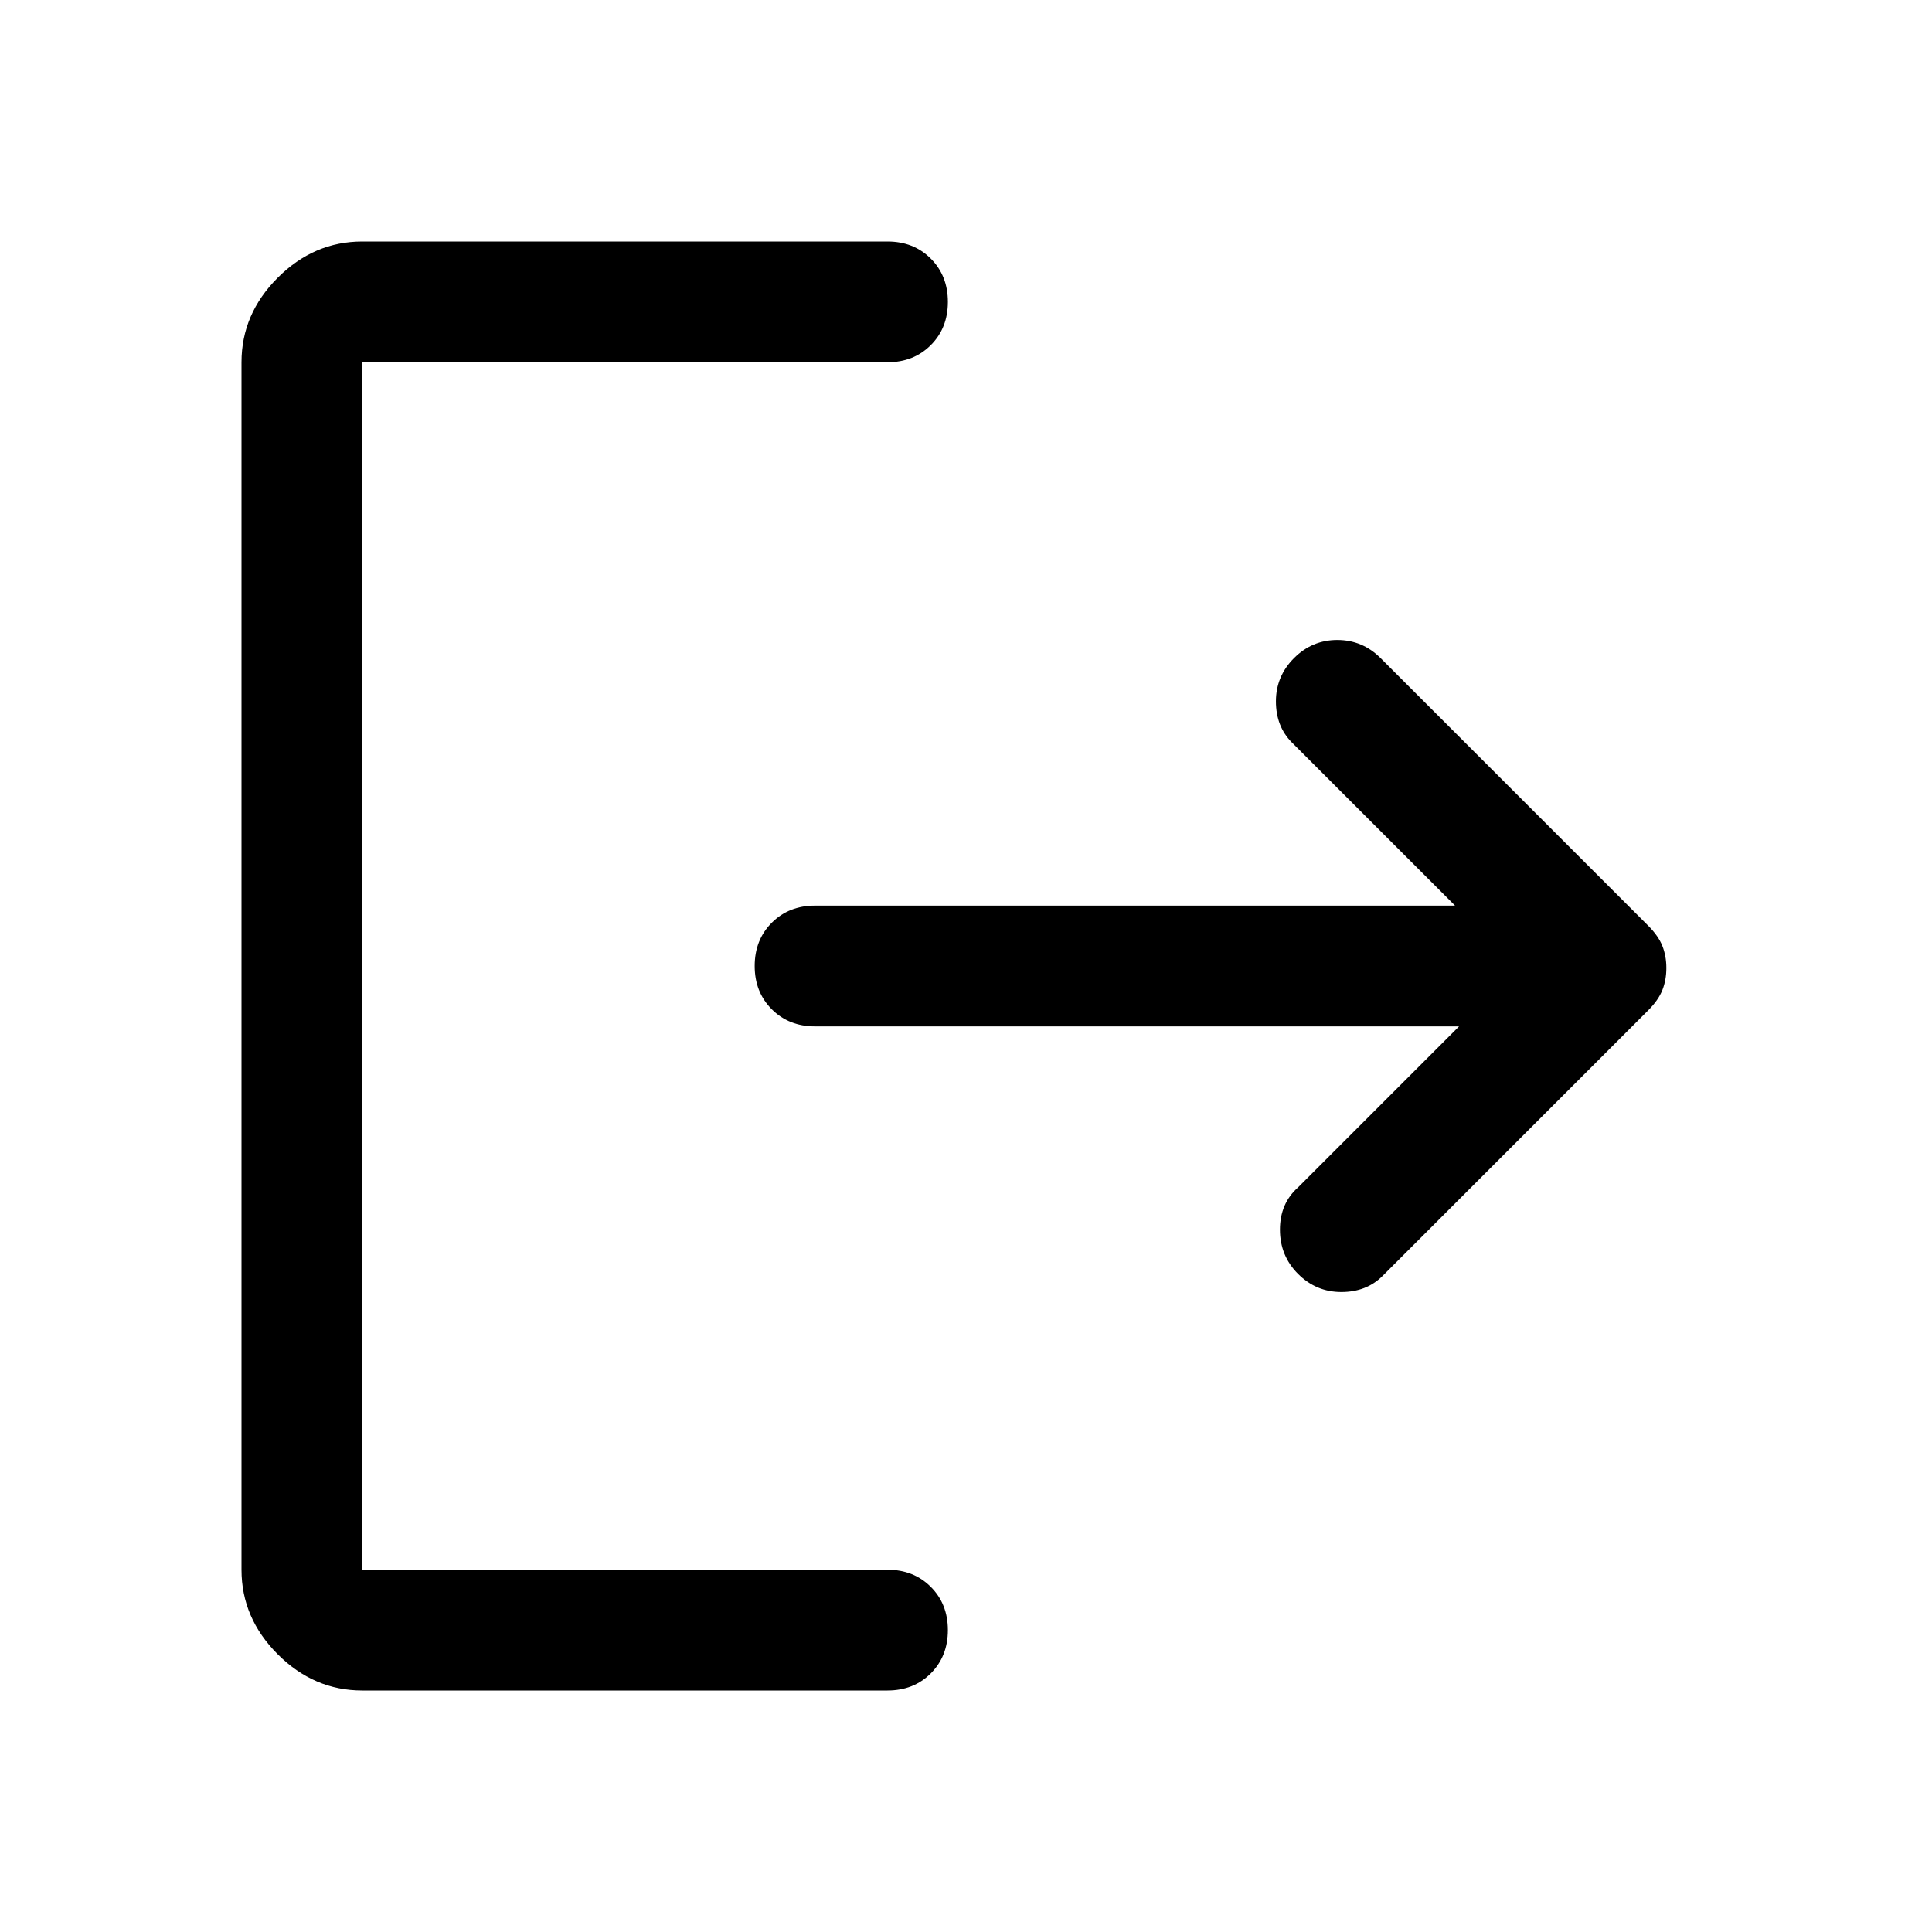
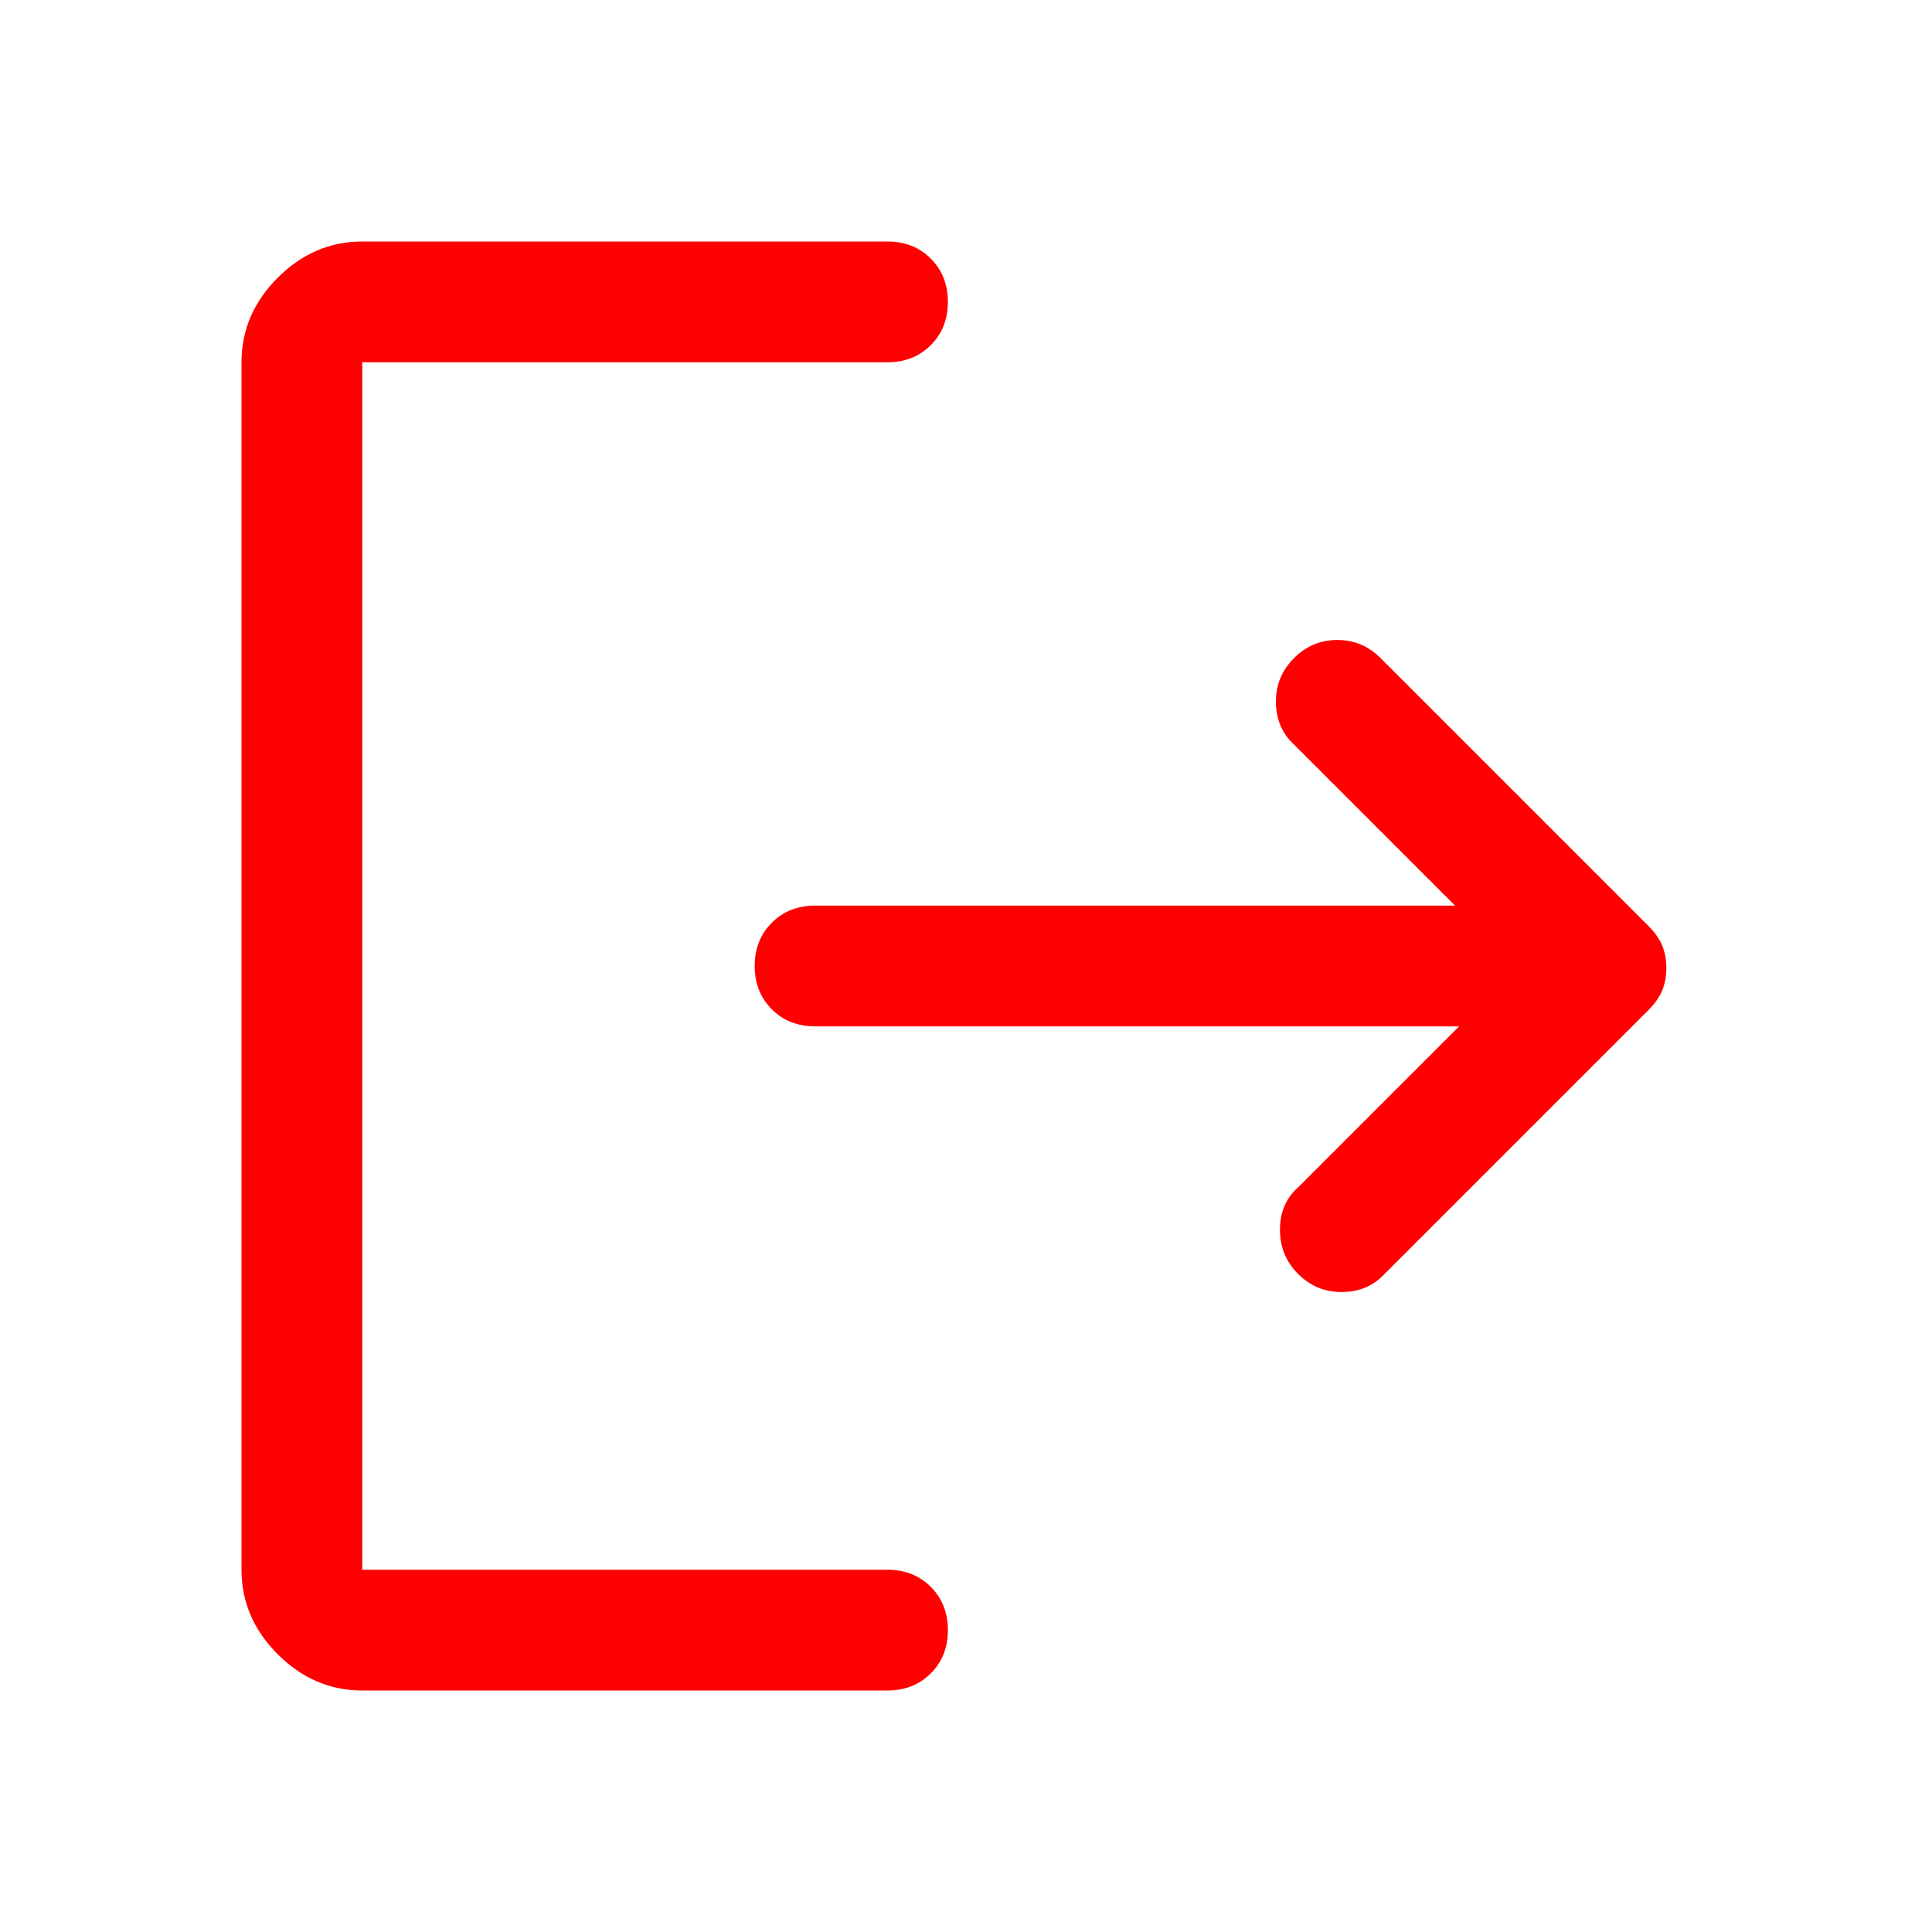
- <svg xmlns="http://www.w3.org/2000/svg" height="48" width="48">
+ <svg xmlns="http://www.w3.org/2000/svg" height="48" width="48" fill="red">
  <path d="M32.25 31.65q-.45-.45-.45-1.1 0-.65.45-1.05l4-4h-16q-.65 0-1.075-.425-.425-.425-.425-1.075 0-.65.425-1.075.425-.425 1.075-.425h15.9l-4.05-4.05q-.4-.4-.4-1.025 0-.625.45-1.075.45-.45 1.075-.45t1.075.45L40.95 23q.25.25.35.5.1.25.1.55 0 .3-.1.55-.1.25-.35.5l-6.6 6.6q-.4.4-1.025.4-.625 0-1.075-.45ZM9 42q-1.2 0-2.1-.9Q6 40.2 6 39V9q0-1.2.9-2.1Q7.8 6 9 6h13.05q.65 0 1.075.425.425.425.425 1.075 0 .65-.425 1.075Q22.7 9 22.05 9H9v30h13.05q.65 0 1.075.425.425.425.425 1.075 0 .65-.425 1.075Q22.7 42 22.05 42Z" />
</svg>
